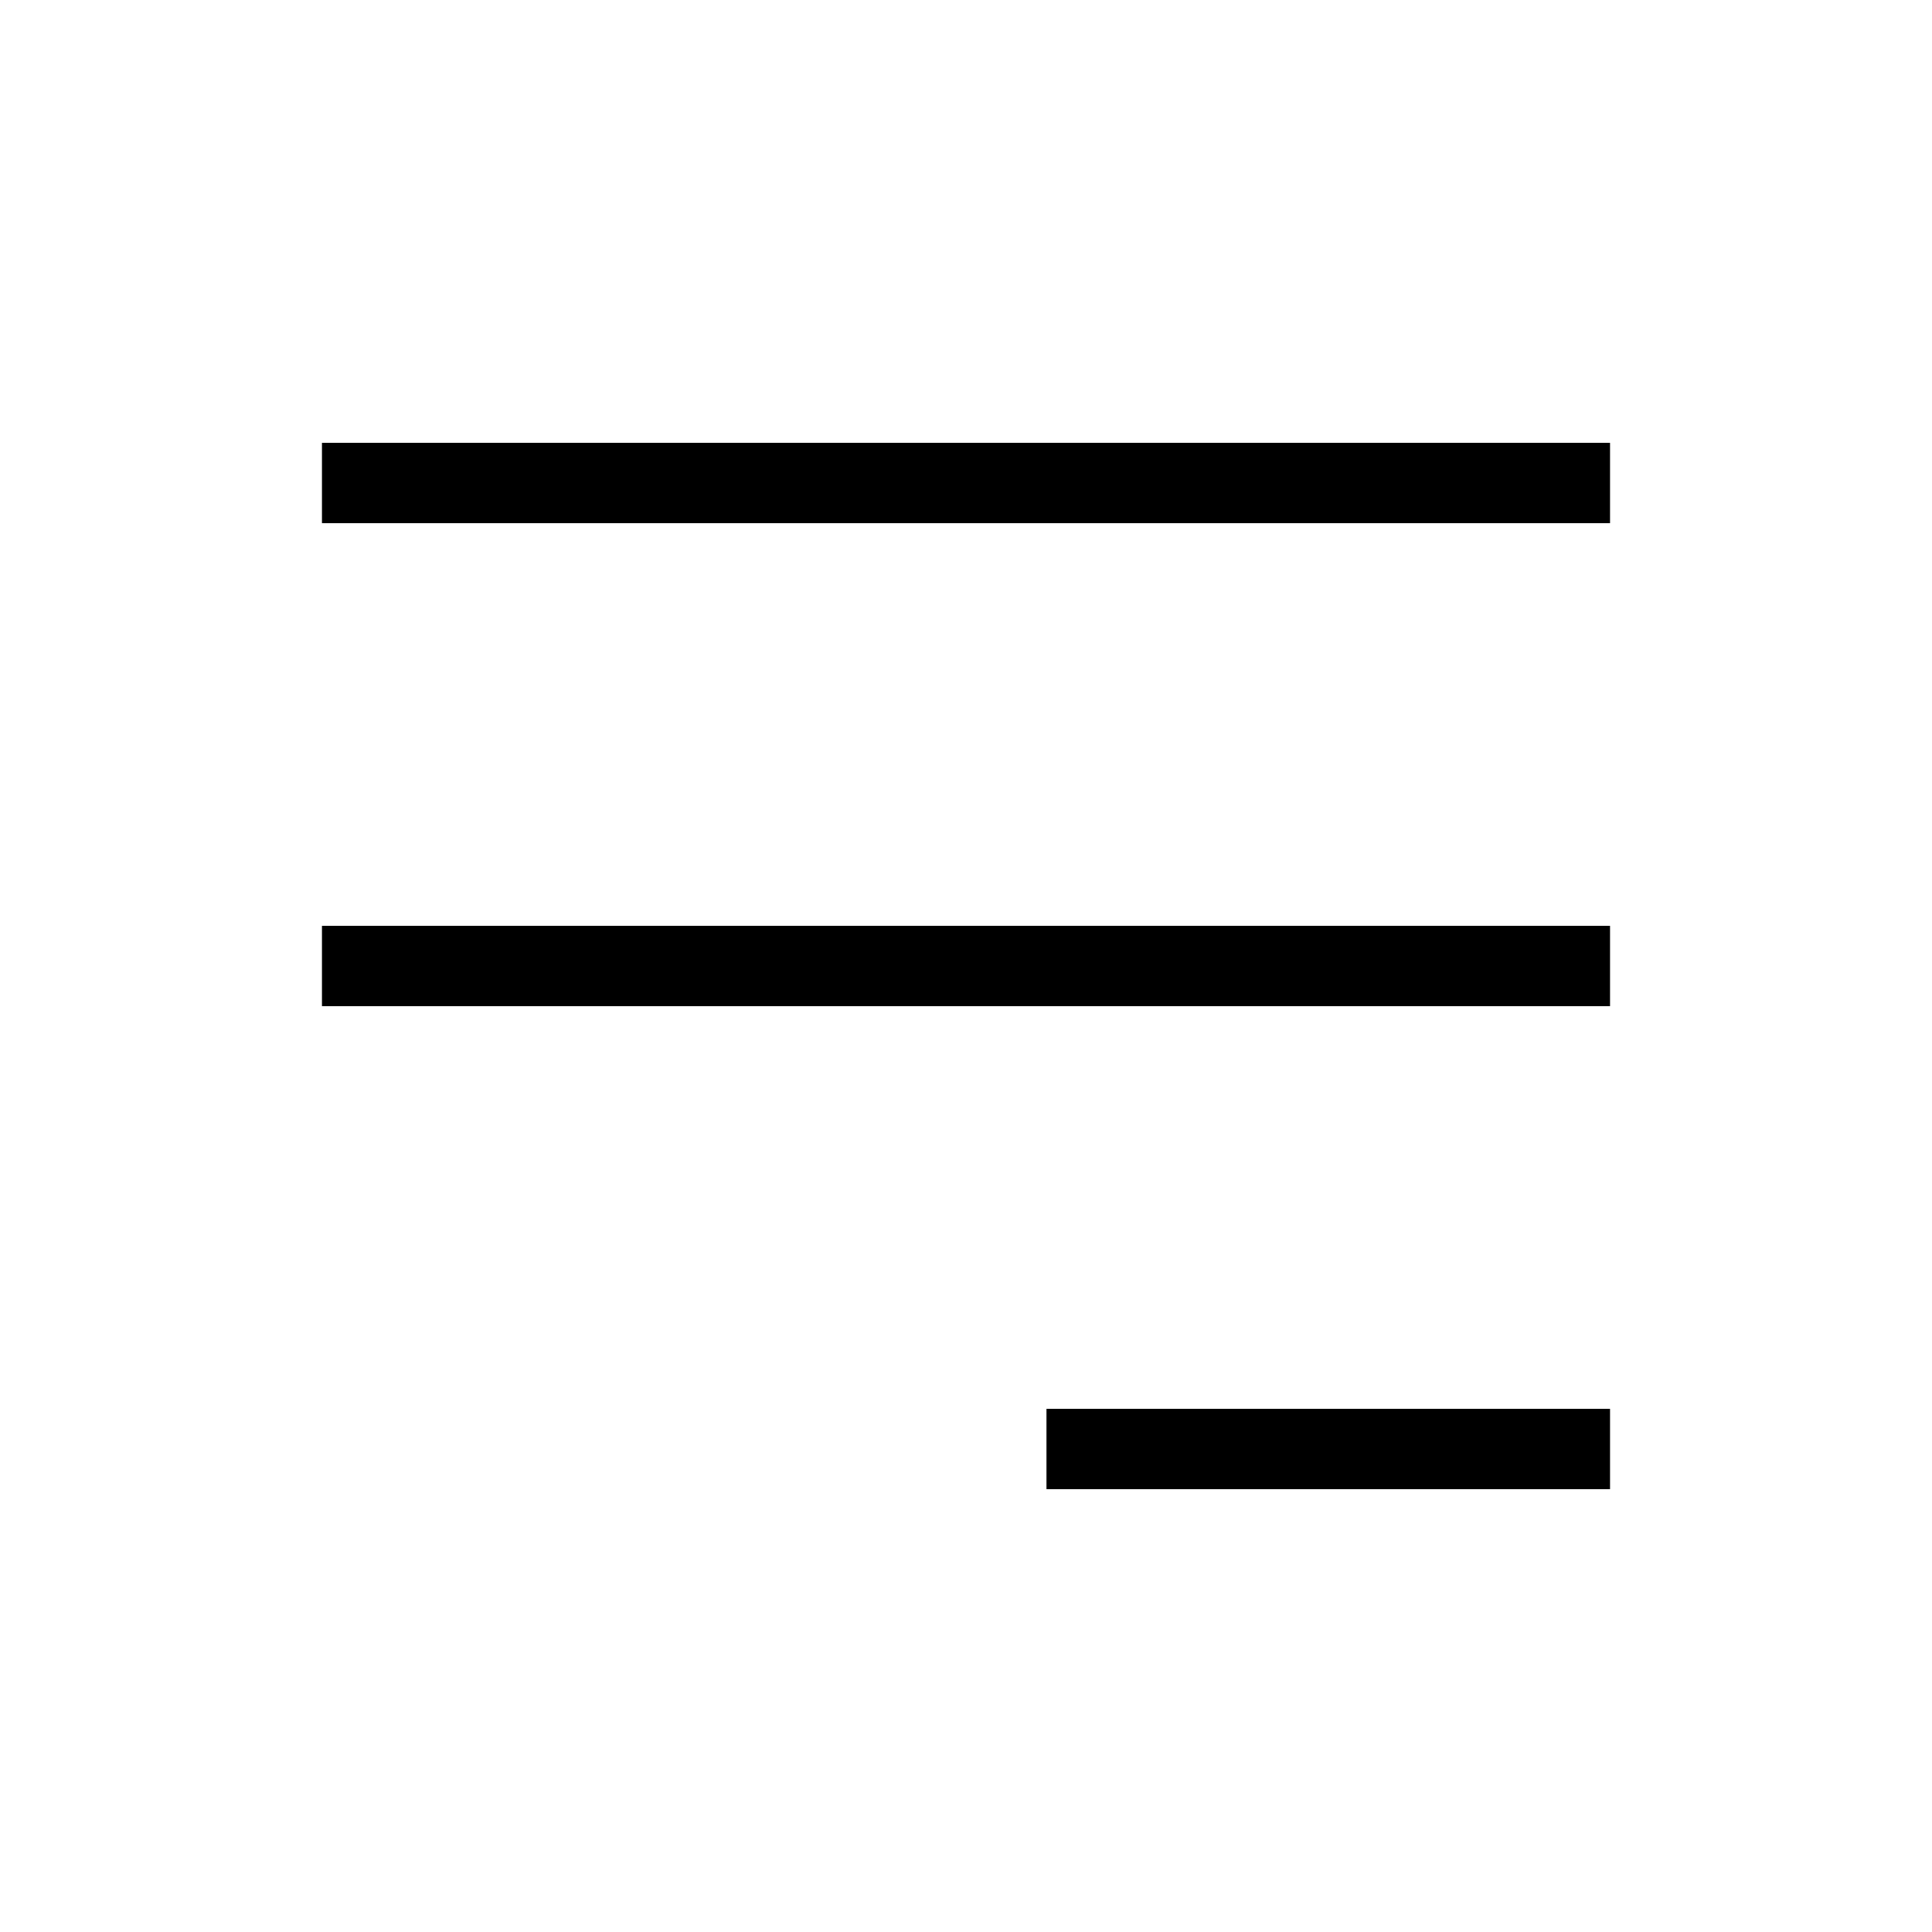
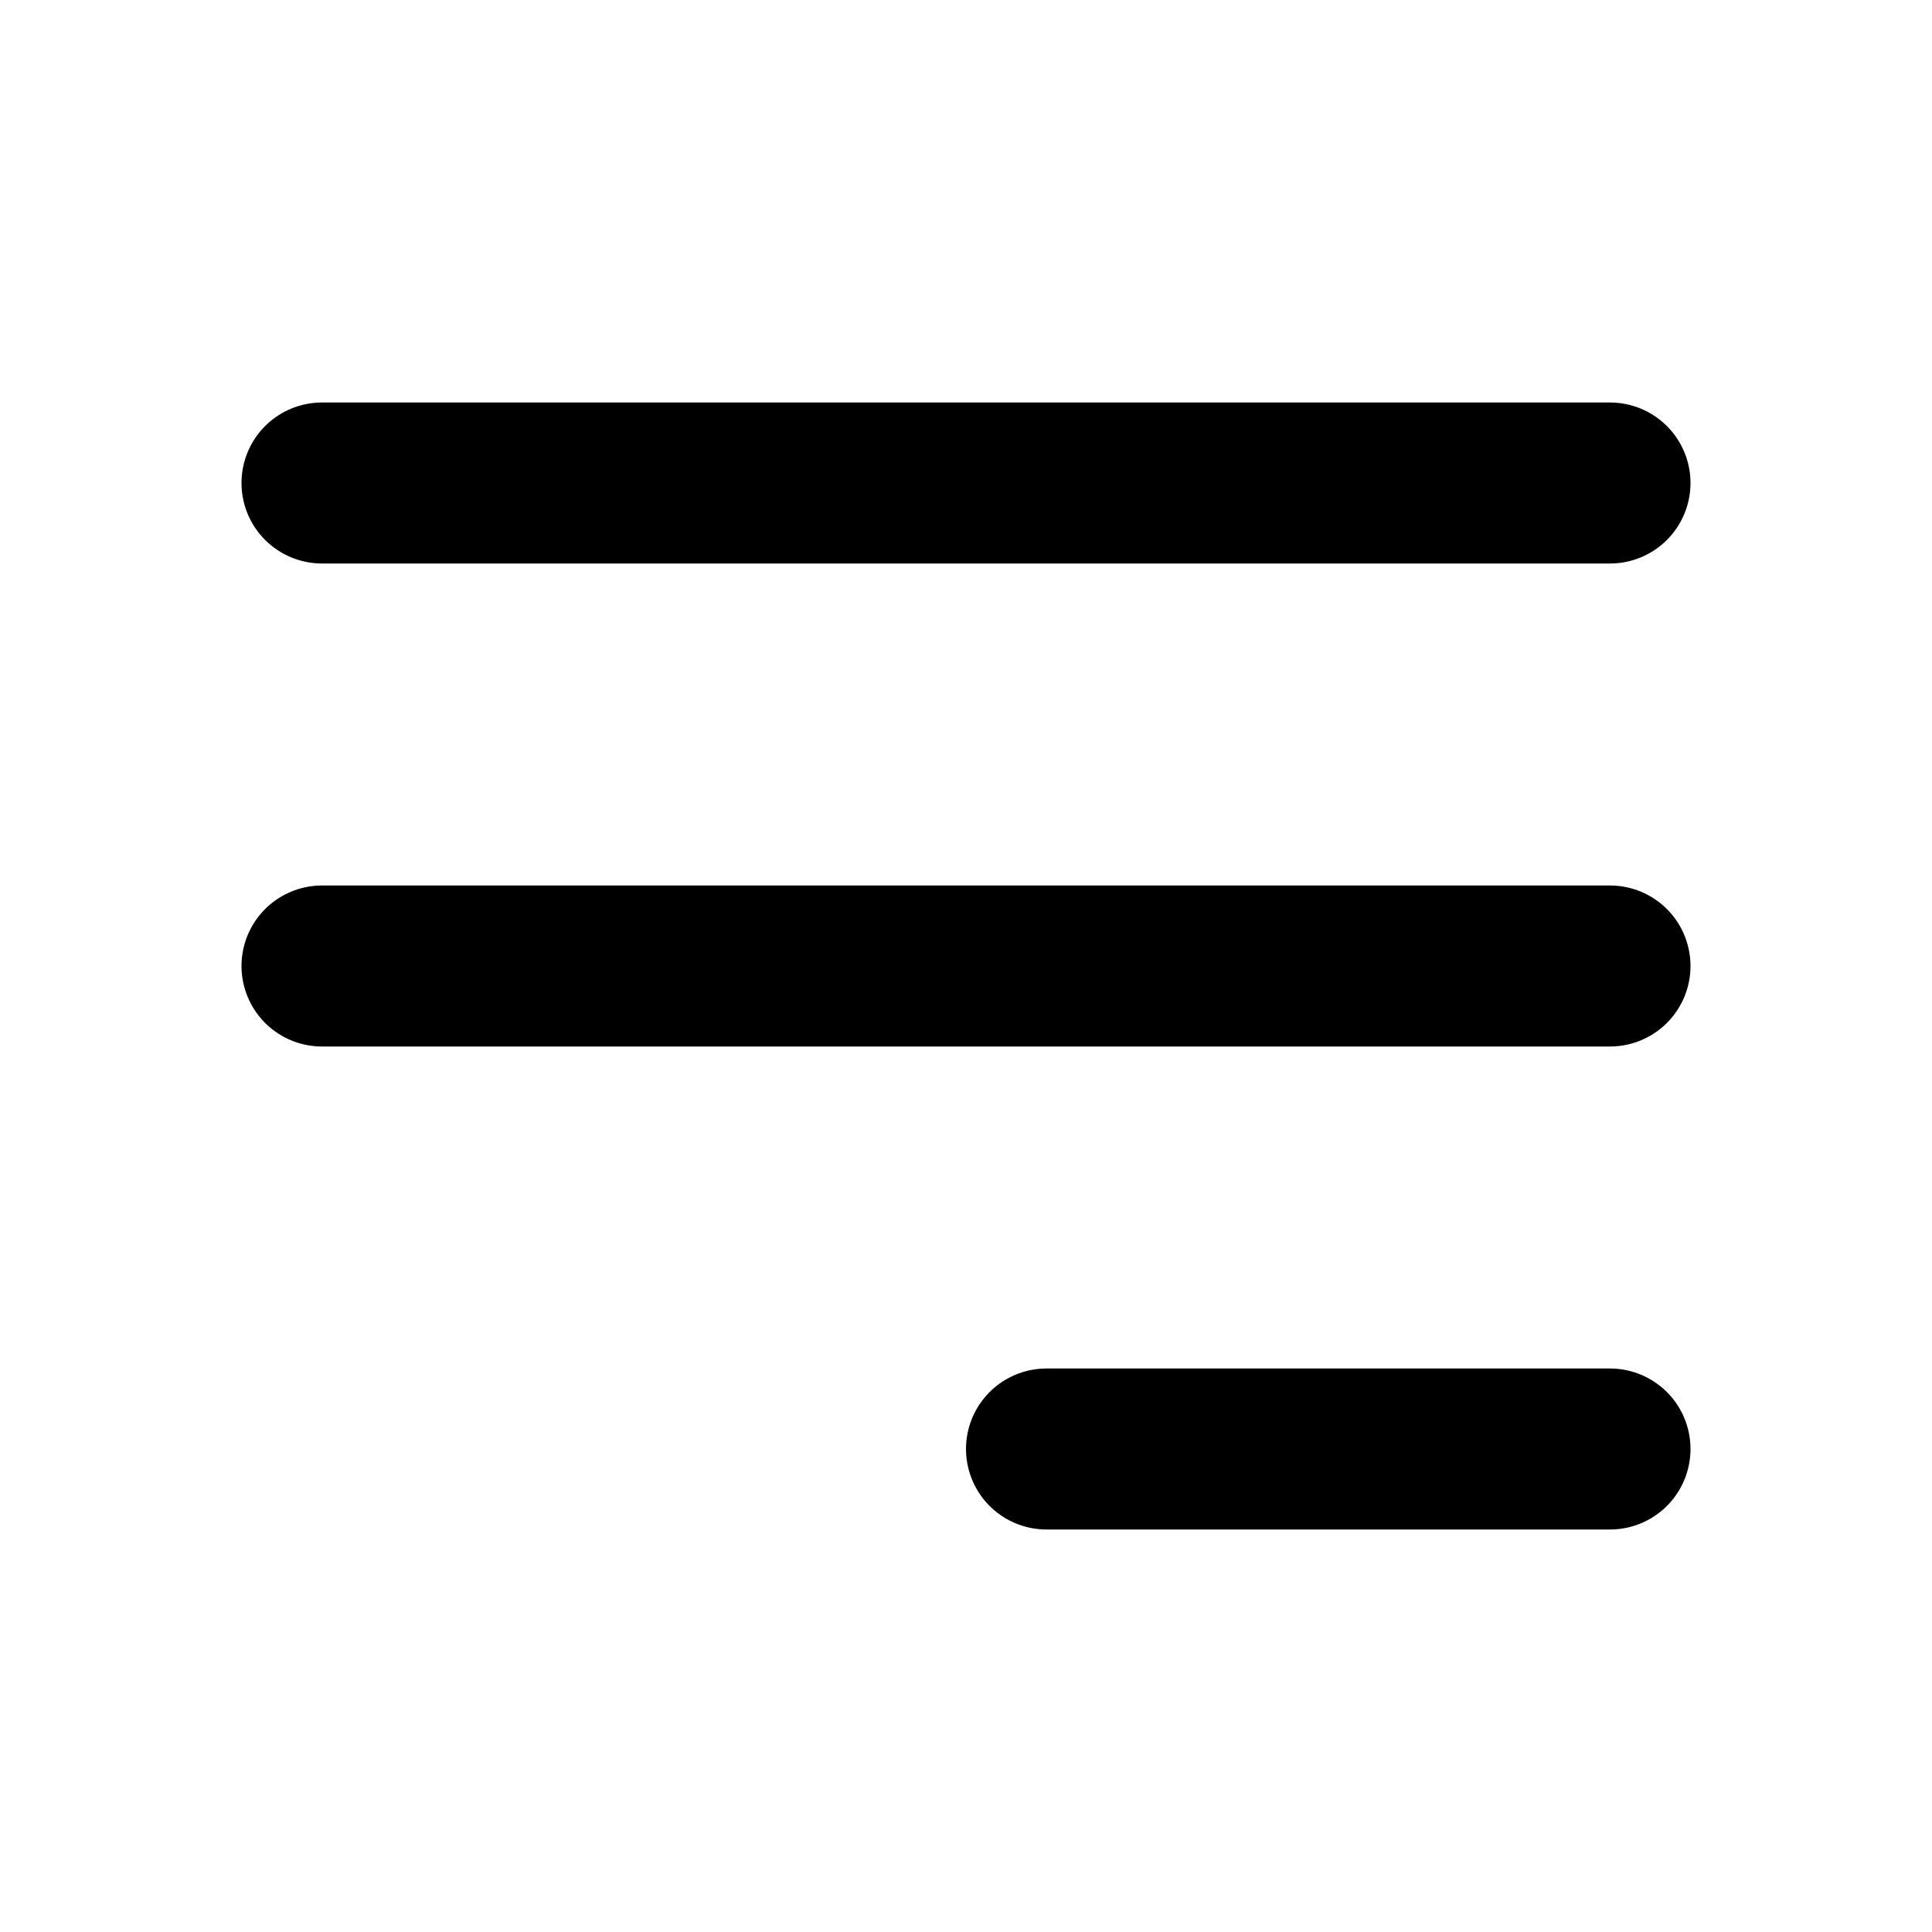
- <svg xmlns="http://www.w3.org/2000/svg" fill="none" stroke="currentColor" strokeWidth="2" viewBox="0 0 24 24">
-   <path strokeLinecap="round" strokeLinejoin="round" d="M4 6h16M4 12h16m-7 6h7" />
+ <svg xmlns="http://www.w3.org/2000/svg" fill="none" stroke="currentColor" stroke-width="2" viewBox="0 0 24 24">
+   <path stroke-linecap="round" stroke-linejoin="round" d="M4 6h16M4 12h16m-7 6h7" />
</svg>
